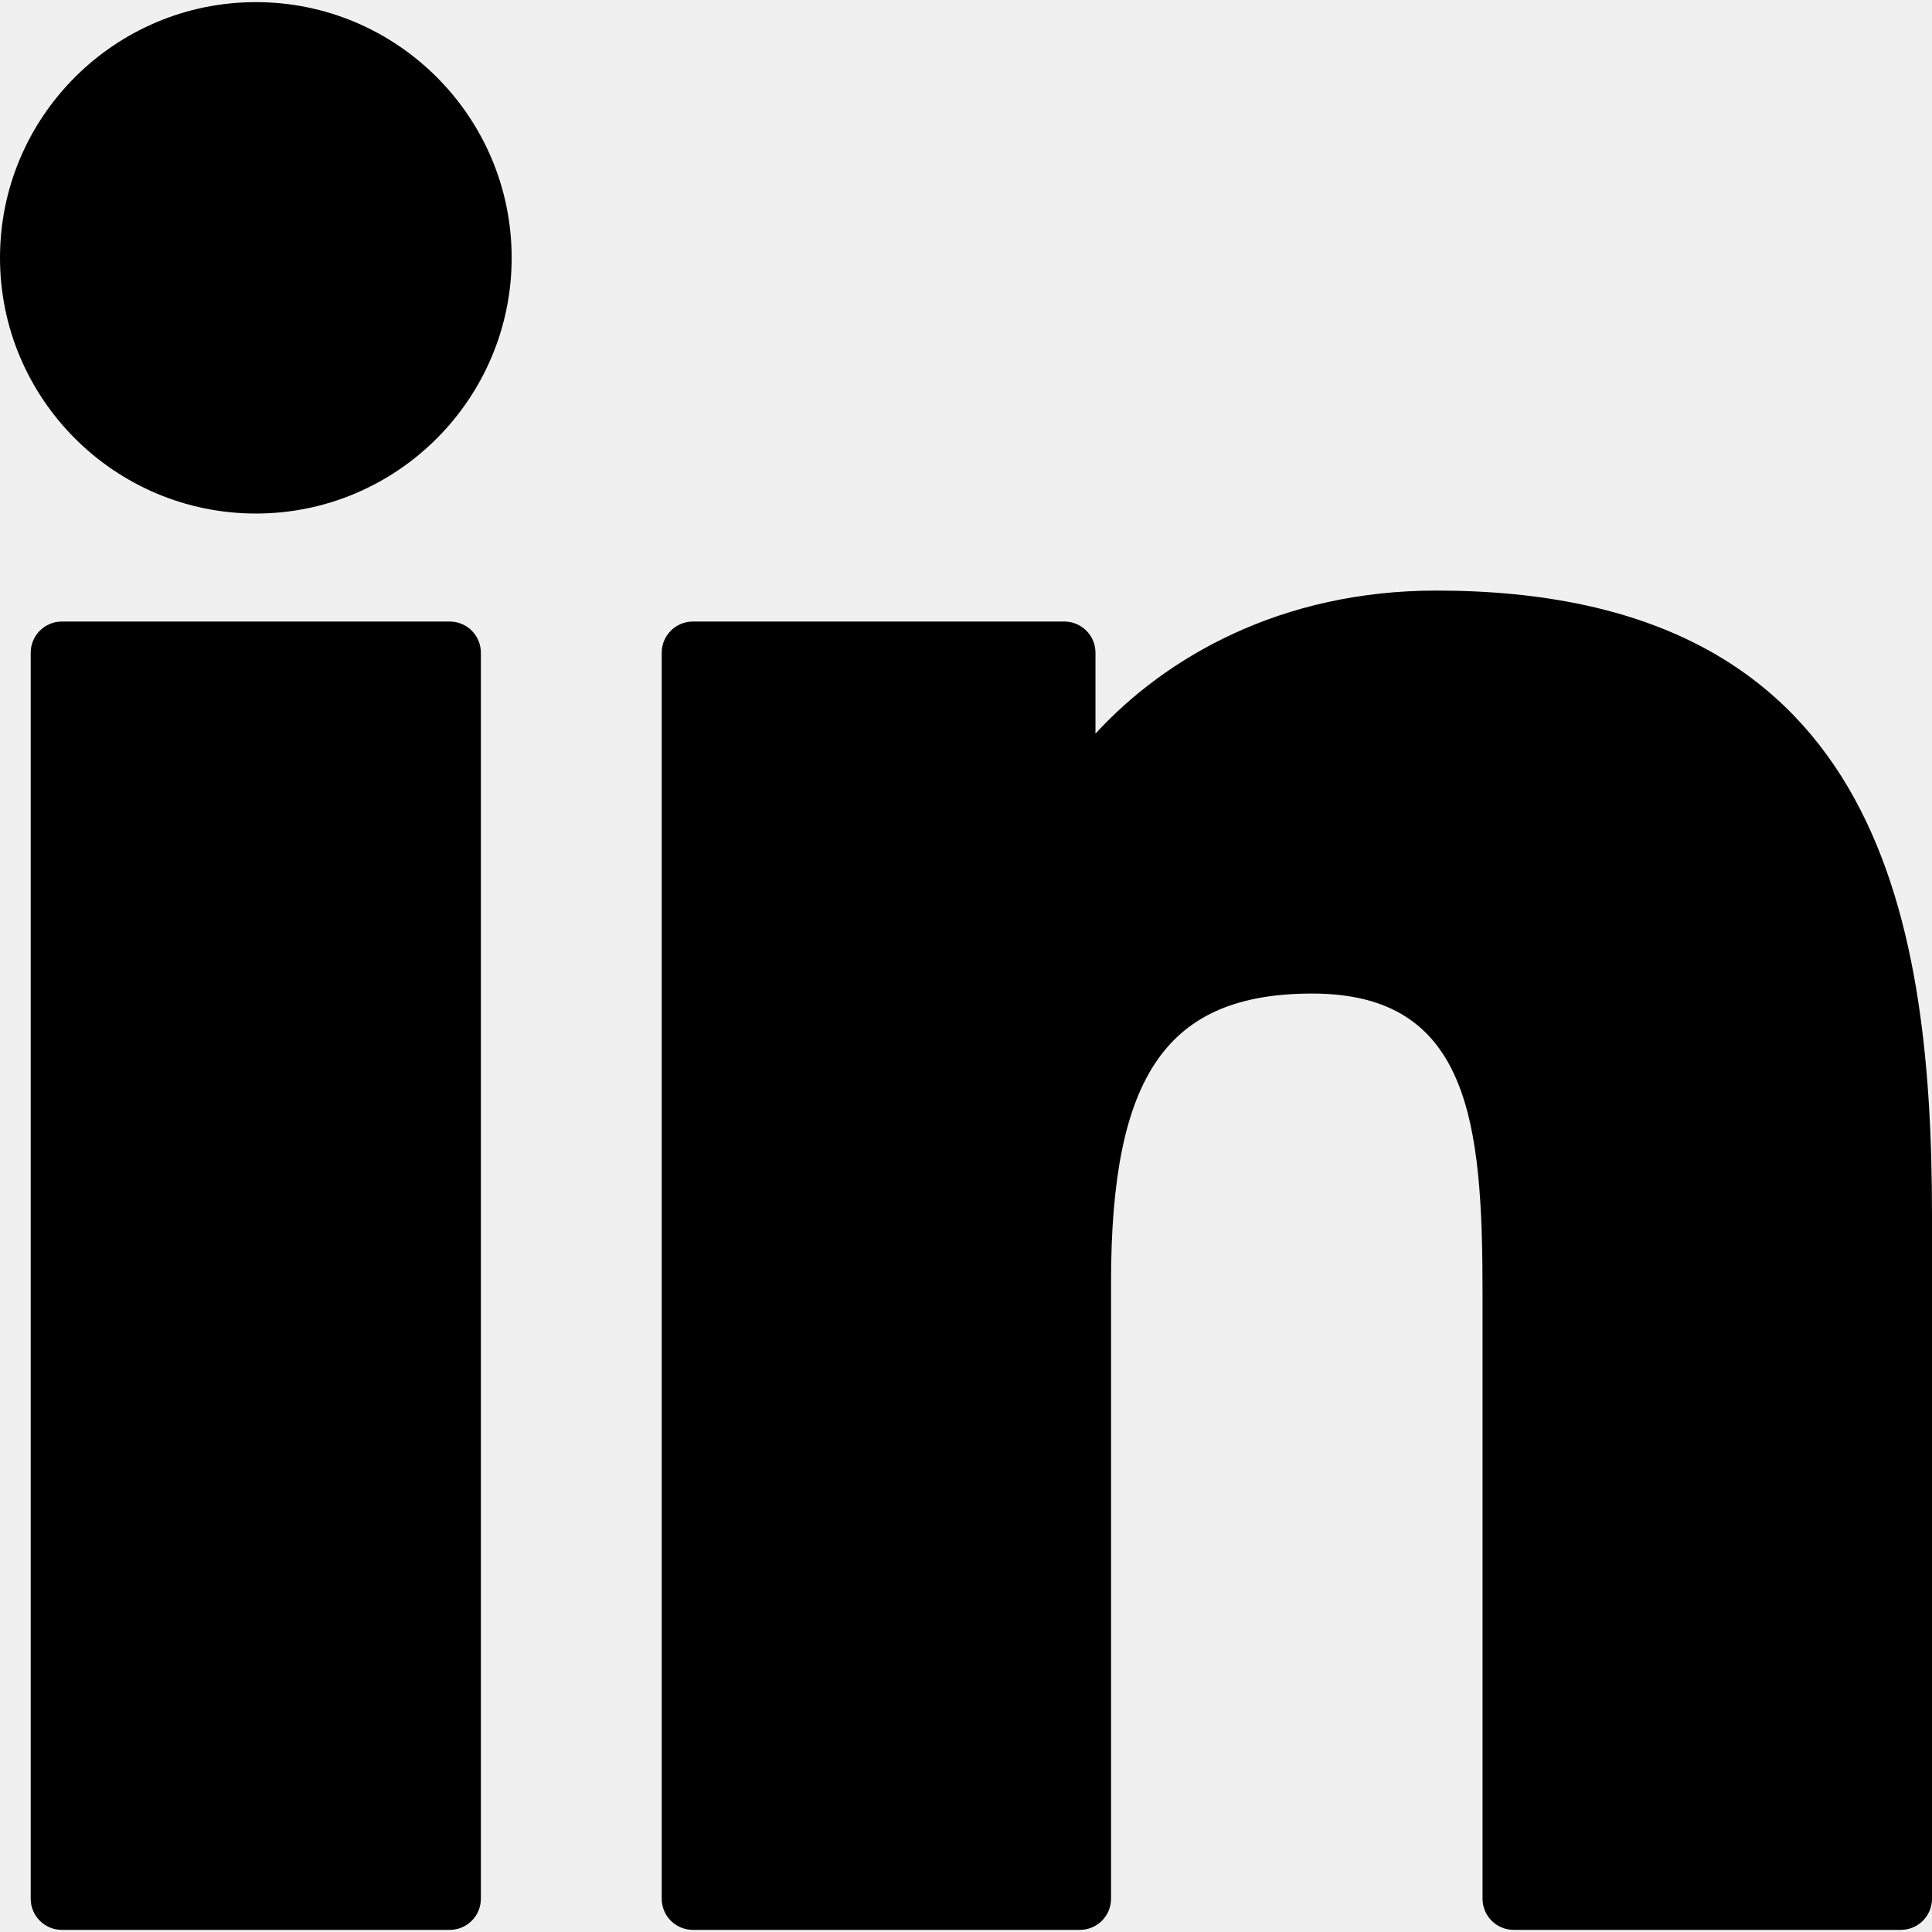
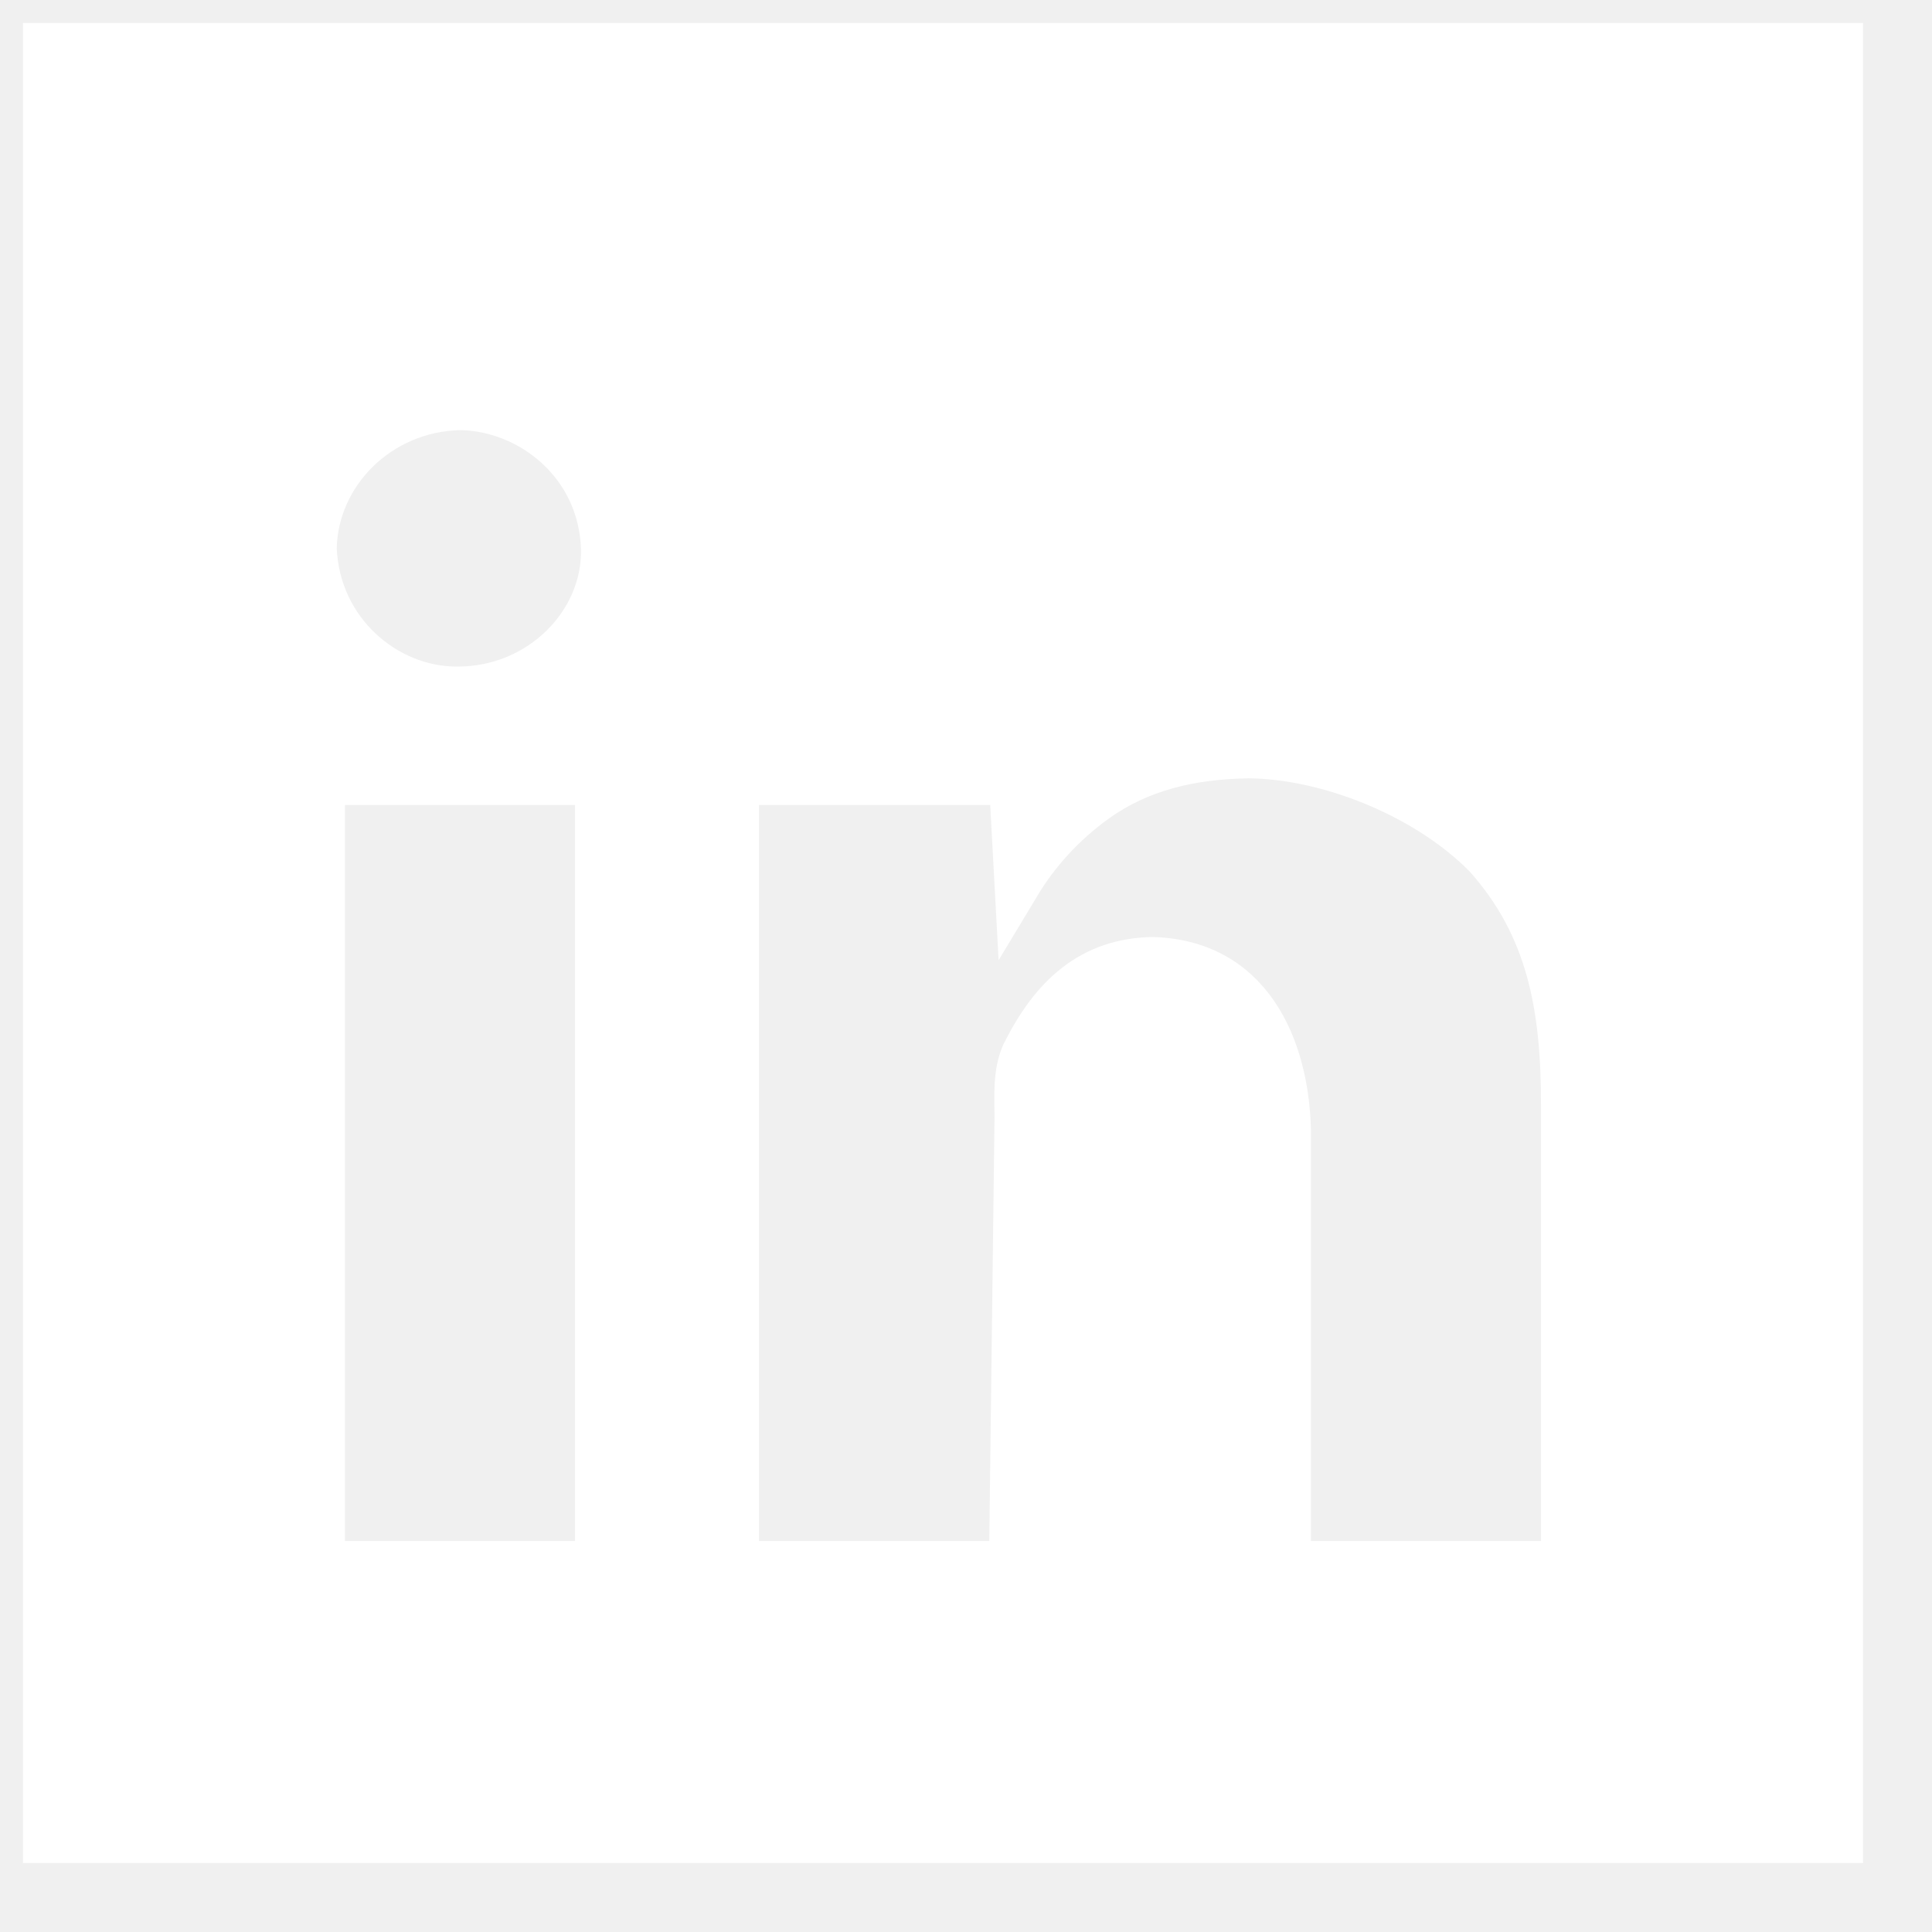
- <svg xmlns="http://www.w3.org/2000/svg" fill="#000000" height="800px" width="800px" version="1.1" id="Layer_1" viewBox="0 0 310 310" xml:space="preserve">
-   <g id="XMLID_801_">
-     <path id="XMLID_802_" d="M72.16,99.73H9.927c-2.762,0-5,2.239-5,5v199.928c0,2.762,2.238,5,5,5H72.16c2.762,0,5-2.238,5-5V104.73   C77.16,101.969,74.922,99.73,72.16,99.73z" />
-     <path id="XMLID_803_" d="M41.066,0.341C18.422,0.341,0,18.743,0,41.362C0,63.991,18.422,82.4,41.066,82.4   c22.626,0,41.033-18.41,41.033-41.038C82.1,18.743,63.692,0.341,41.066,0.341z" />
-     <path id="XMLID_804_" d="M230.454,94.761c-24.995,0-43.472,10.745-54.679,22.954V104.73c0-2.761-2.238-5-5-5h-59.599   c-2.762,0-5,2.239-5,5v199.928c0,2.762,2.238,5,5,5h62.097c2.762,0,5-2.238,5-5v-98.918c0-33.333,9.054-46.319,32.29-46.319   c25.306,0,27.317,20.818,27.317,48.034v97.204c0,2.762,2.238,5,5,5H305c2.762,0,5-2.238,5-5V194.995   C310,145.43,300.549,94.761,230.454,94.761z" />
+ <svg xmlns="http://www.w3.org/2000/svg" fill="#ffffff" version="1.1" baseProfile="tiny" id="Layer_1" width="800px" height="800px" viewBox="-0.5 0.5 42 42" xml:space="preserve" stroke="#ffffff">
+   <g id="SVGRepo_bgCarrier" stroke-width="0" />
+   <g id="SVGRepo_tracerCarrier" stroke-linecap="round" stroke-linejoin="round" />
+   <g id="SVGRepo_iconCarrier">
+     <path d="M6.5,17.5h6v17h-6V17.5z M26.641,16.92c1.689,0.01,3.85,0.84,5.17,2.18c1.369,1.53,1.689,3.259,1.689,5.4v10h-6v-9.29 c0-1.7-0.689-3.771-2.939-3.84c-1.32,0.021-2.17,0.78-2.801,2.06c-0.18,0.42-0.14,0.891-0.14,1.36L21.5,34.5h-6v-17h6l0.12,2.22 c0.409-0.68,0.979-1.319,1.69-1.829C24.27,17.2,25.391,16.939,26.641,16.92z M9.5,9.35c1.54,0.021,3.07,1.23,3.13,3.07 c0.04,1.641-1.39,3.07-3.17,3.07H9.42c-1.53,0-3.03-1.25-3.1-3.07C6.35,10.8,7.71,9.391,9.5,9.35z M0.5,1.5v39h39v-39H0.5z" />
  </g>
</svg>
